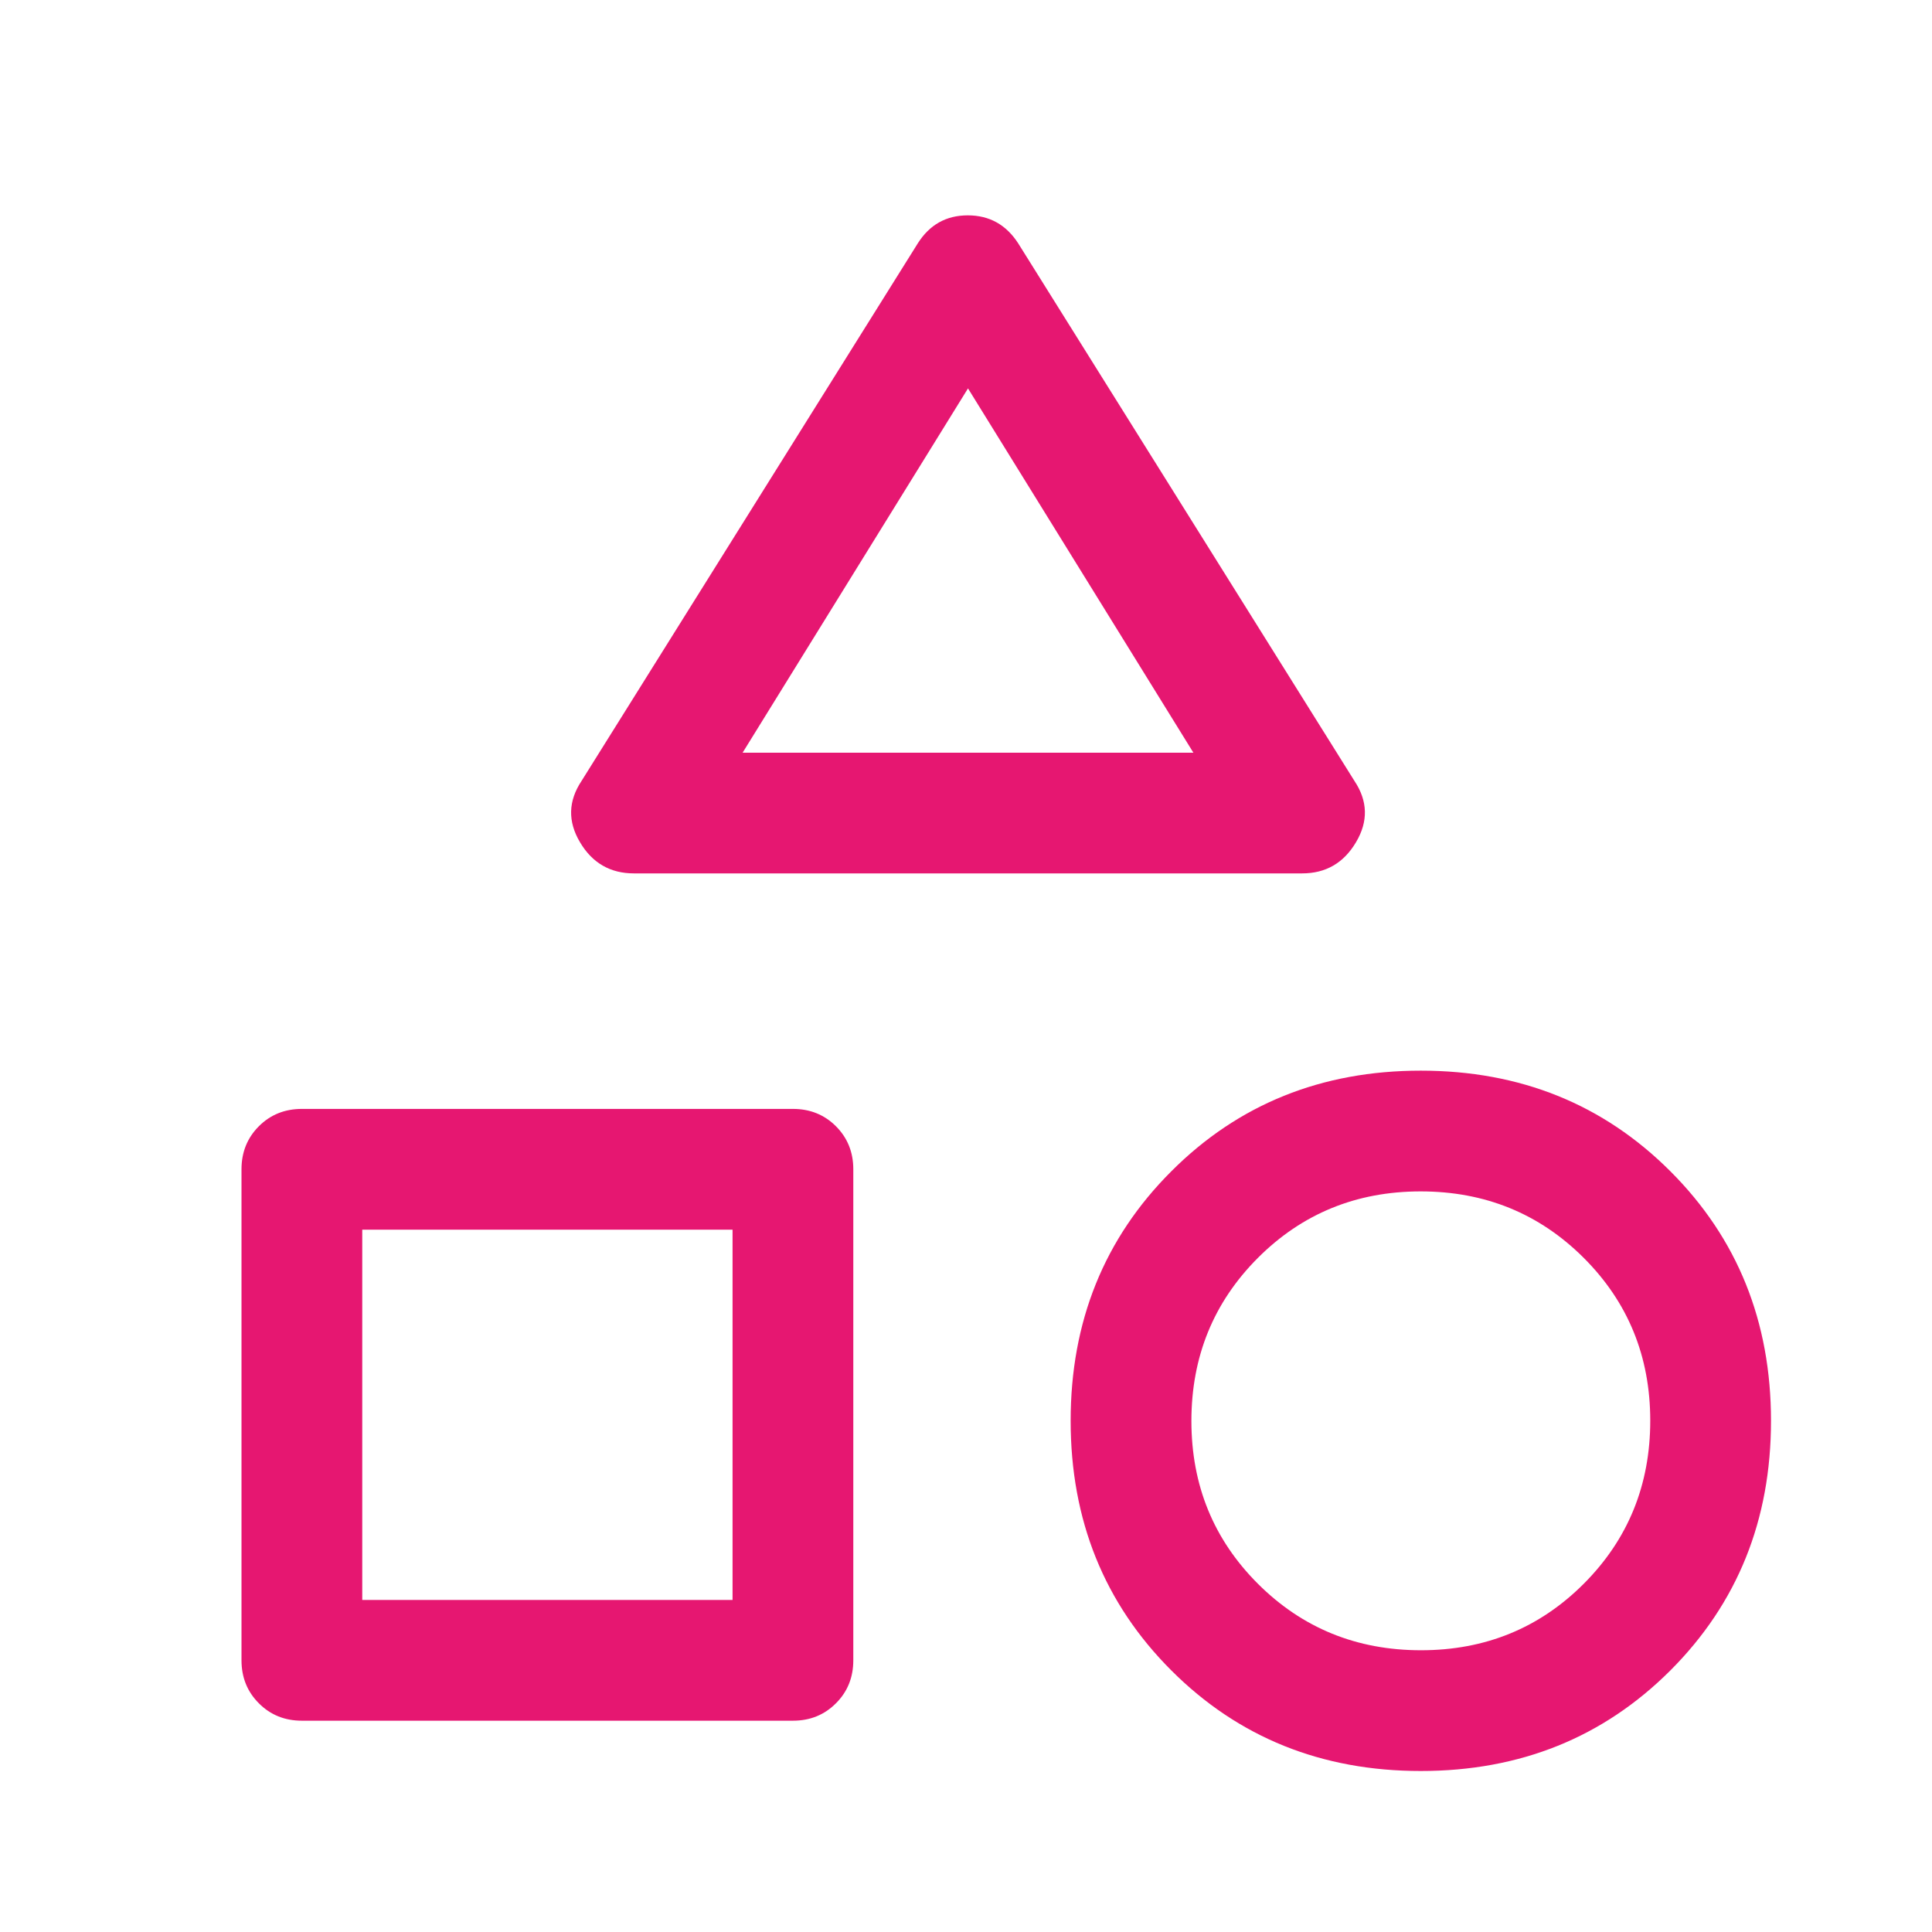
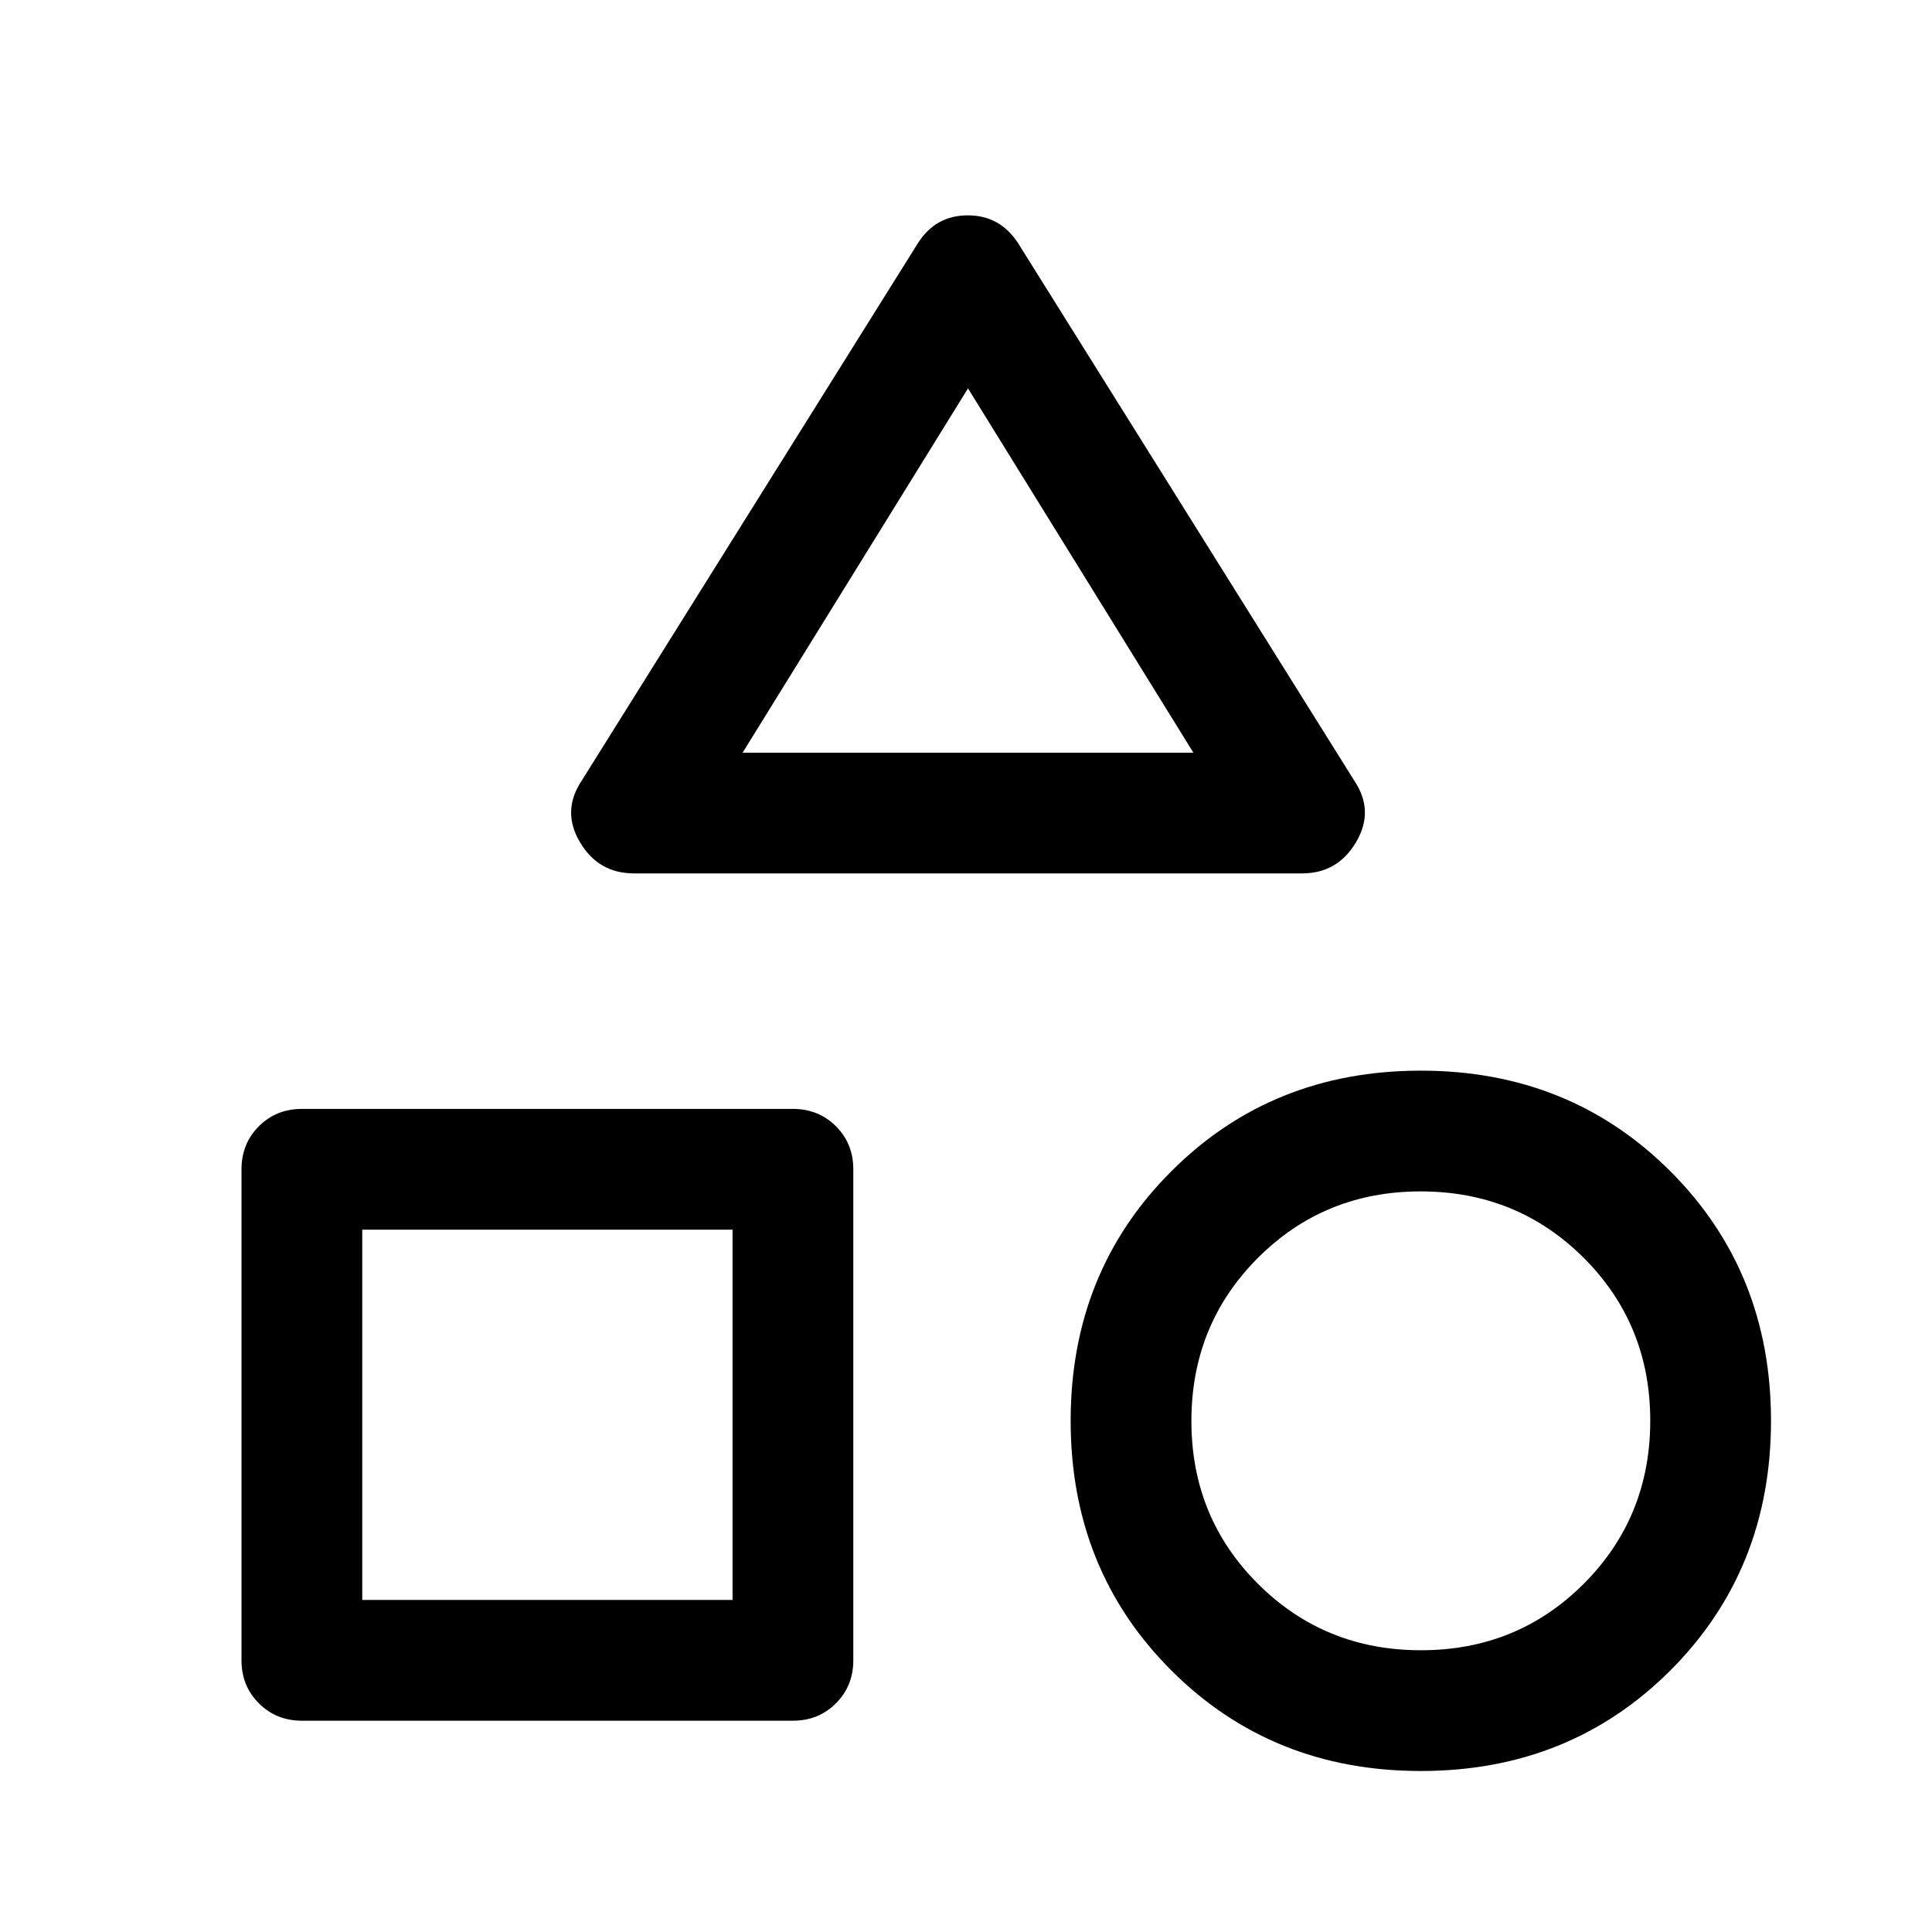
- <svg xmlns="http://www.w3.org/2000/svg" width="30" height="30" viewBox="0 0 30 30" fill="none">
-   <path d="M9.844 13.562C9.477 13.562 9.197 13.401 9.006 13.078C8.814 12.755 8.823 12.438 9.031 12.125L14.25 3.781C14.433 3.49 14.692 3.344 15.028 3.344C15.364 3.344 15.625 3.49 15.812 3.781L21.031 12.125C21.24 12.438 21.248 12.755 21.056 13.078C20.865 13.401 20.586 13.562 20.219 13.562H9.844ZM22.062 27.5C20.521 27.5 19.229 26.979 18.188 25.938C17.146 24.896 16.625 23.604 16.625 22.062C16.625 20.521 17.146 19.229 18.188 18.188C19.229 17.146 20.521 16.625 22.062 16.625C23.604 16.625 24.896 17.146 25.938 18.188C26.979 19.229 27.5 20.521 27.5 22.062C27.5 23.604 26.979 24.896 25.938 25.938C24.896 26.979 23.604 27.5 22.062 27.5ZM4.688 26.719C4.422 26.719 4.199 26.629 4.02 26.449C3.84 26.27 3.75 26.047 3.75 25.781V18.156C3.75 17.891 3.84 17.668 4.02 17.488C4.199 17.309 4.422 17.219 4.688 17.219H12.312C12.578 17.219 12.801 17.309 12.98 17.488C13.16 17.668 13.25 17.891 13.25 18.156V25.781C13.25 26.047 13.16 26.27 12.98 26.449C12.801 26.629 12.578 26.719 12.312 26.719H4.688ZM22.065 25.625C23.063 25.625 23.906 25.28 24.594 24.591C25.281 23.902 25.625 23.058 25.625 22.06C25.625 21.062 25.28 20.219 24.591 19.531C23.902 18.844 23.058 18.5 22.06 18.5C21.062 18.5 20.219 18.845 19.531 19.534C18.844 20.223 18.5 21.067 18.5 22.065C18.5 23.063 18.845 23.906 19.534 24.594C20.223 25.281 21.067 25.625 22.065 25.625ZM5.625 24.844H11.375V19.094H5.625V24.844ZM11.531 11.688H18.531L15.031 6.031L11.531 11.688Z" fill="#E61771" />
+ <svg xmlns="http://www.w3.org/2000/svg" width="30" height="30" viewBox="0 0 30 30">
+   <path d="M9.844 13.562C9.477 13.562 9.197 13.401 9.006 13.078C8.814 12.755 8.823 12.438 9.031 12.125L14.25 3.781C14.433 3.49 14.692 3.344 15.028 3.344C15.364 3.344 15.625 3.49 15.812 3.781L21.031 12.125C21.24 12.438 21.248 12.755 21.056 13.078C20.865 13.401 20.586 13.562 20.219 13.562H9.844ZM22.062 27.5C20.521 27.5 19.229 26.979 18.188 25.938C17.146 24.896 16.625 23.604 16.625 22.062C16.625 20.521 17.146 19.229 18.188 18.188C19.229 17.146 20.521 16.625 22.062 16.625C23.604 16.625 24.896 17.146 25.938 18.188C26.979 19.229 27.5 20.521 27.5 22.062C27.5 23.604 26.979 24.896 25.938 25.938C24.896 26.979 23.604 27.5 22.062 27.5ZM4.688 26.719C4.422 26.719 4.199 26.629 4.02 26.449C3.84 26.27 3.75 26.047 3.75 25.781V18.156C3.75 17.891 3.84 17.668 4.02 17.488C4.199 17.309 4.422 17.219 4.688 17.219H12.312C12.578 17.219 12.801 17.309 12.98 17.488C13.16 17.668 13.25 17.891 13.25 18.156V25.781C13.25 26.047 13.16 26.27 12.98 26.449C12.801 26.629 12.578 26.719 12.312 26.719H4.688ZM22.065 25.625C23.063 25.625 23.906 25.28 24.594 24.591C25.281 23.902 25.625 23.058 25.625 22.06C25.625 21.062 25.28 20.219 24.591 19.531C23.902 18.844 23.058 18.5 22.06 18.5C21.062 18.5 20.219 18.845 19.531 19.534C18.844 20.223 18.5 21.067 18.5 22.065C18.5 23.063 18.845 23.906 19.534 24.594C20.223 25.281 21.067 25.625 22.065 25.625ZM5.625 24.844H11.375V19.094H5.625V24.844ZM11.531 11.688H18.531L15.031 6.031L11.531 11.688Z" />
</svg>
